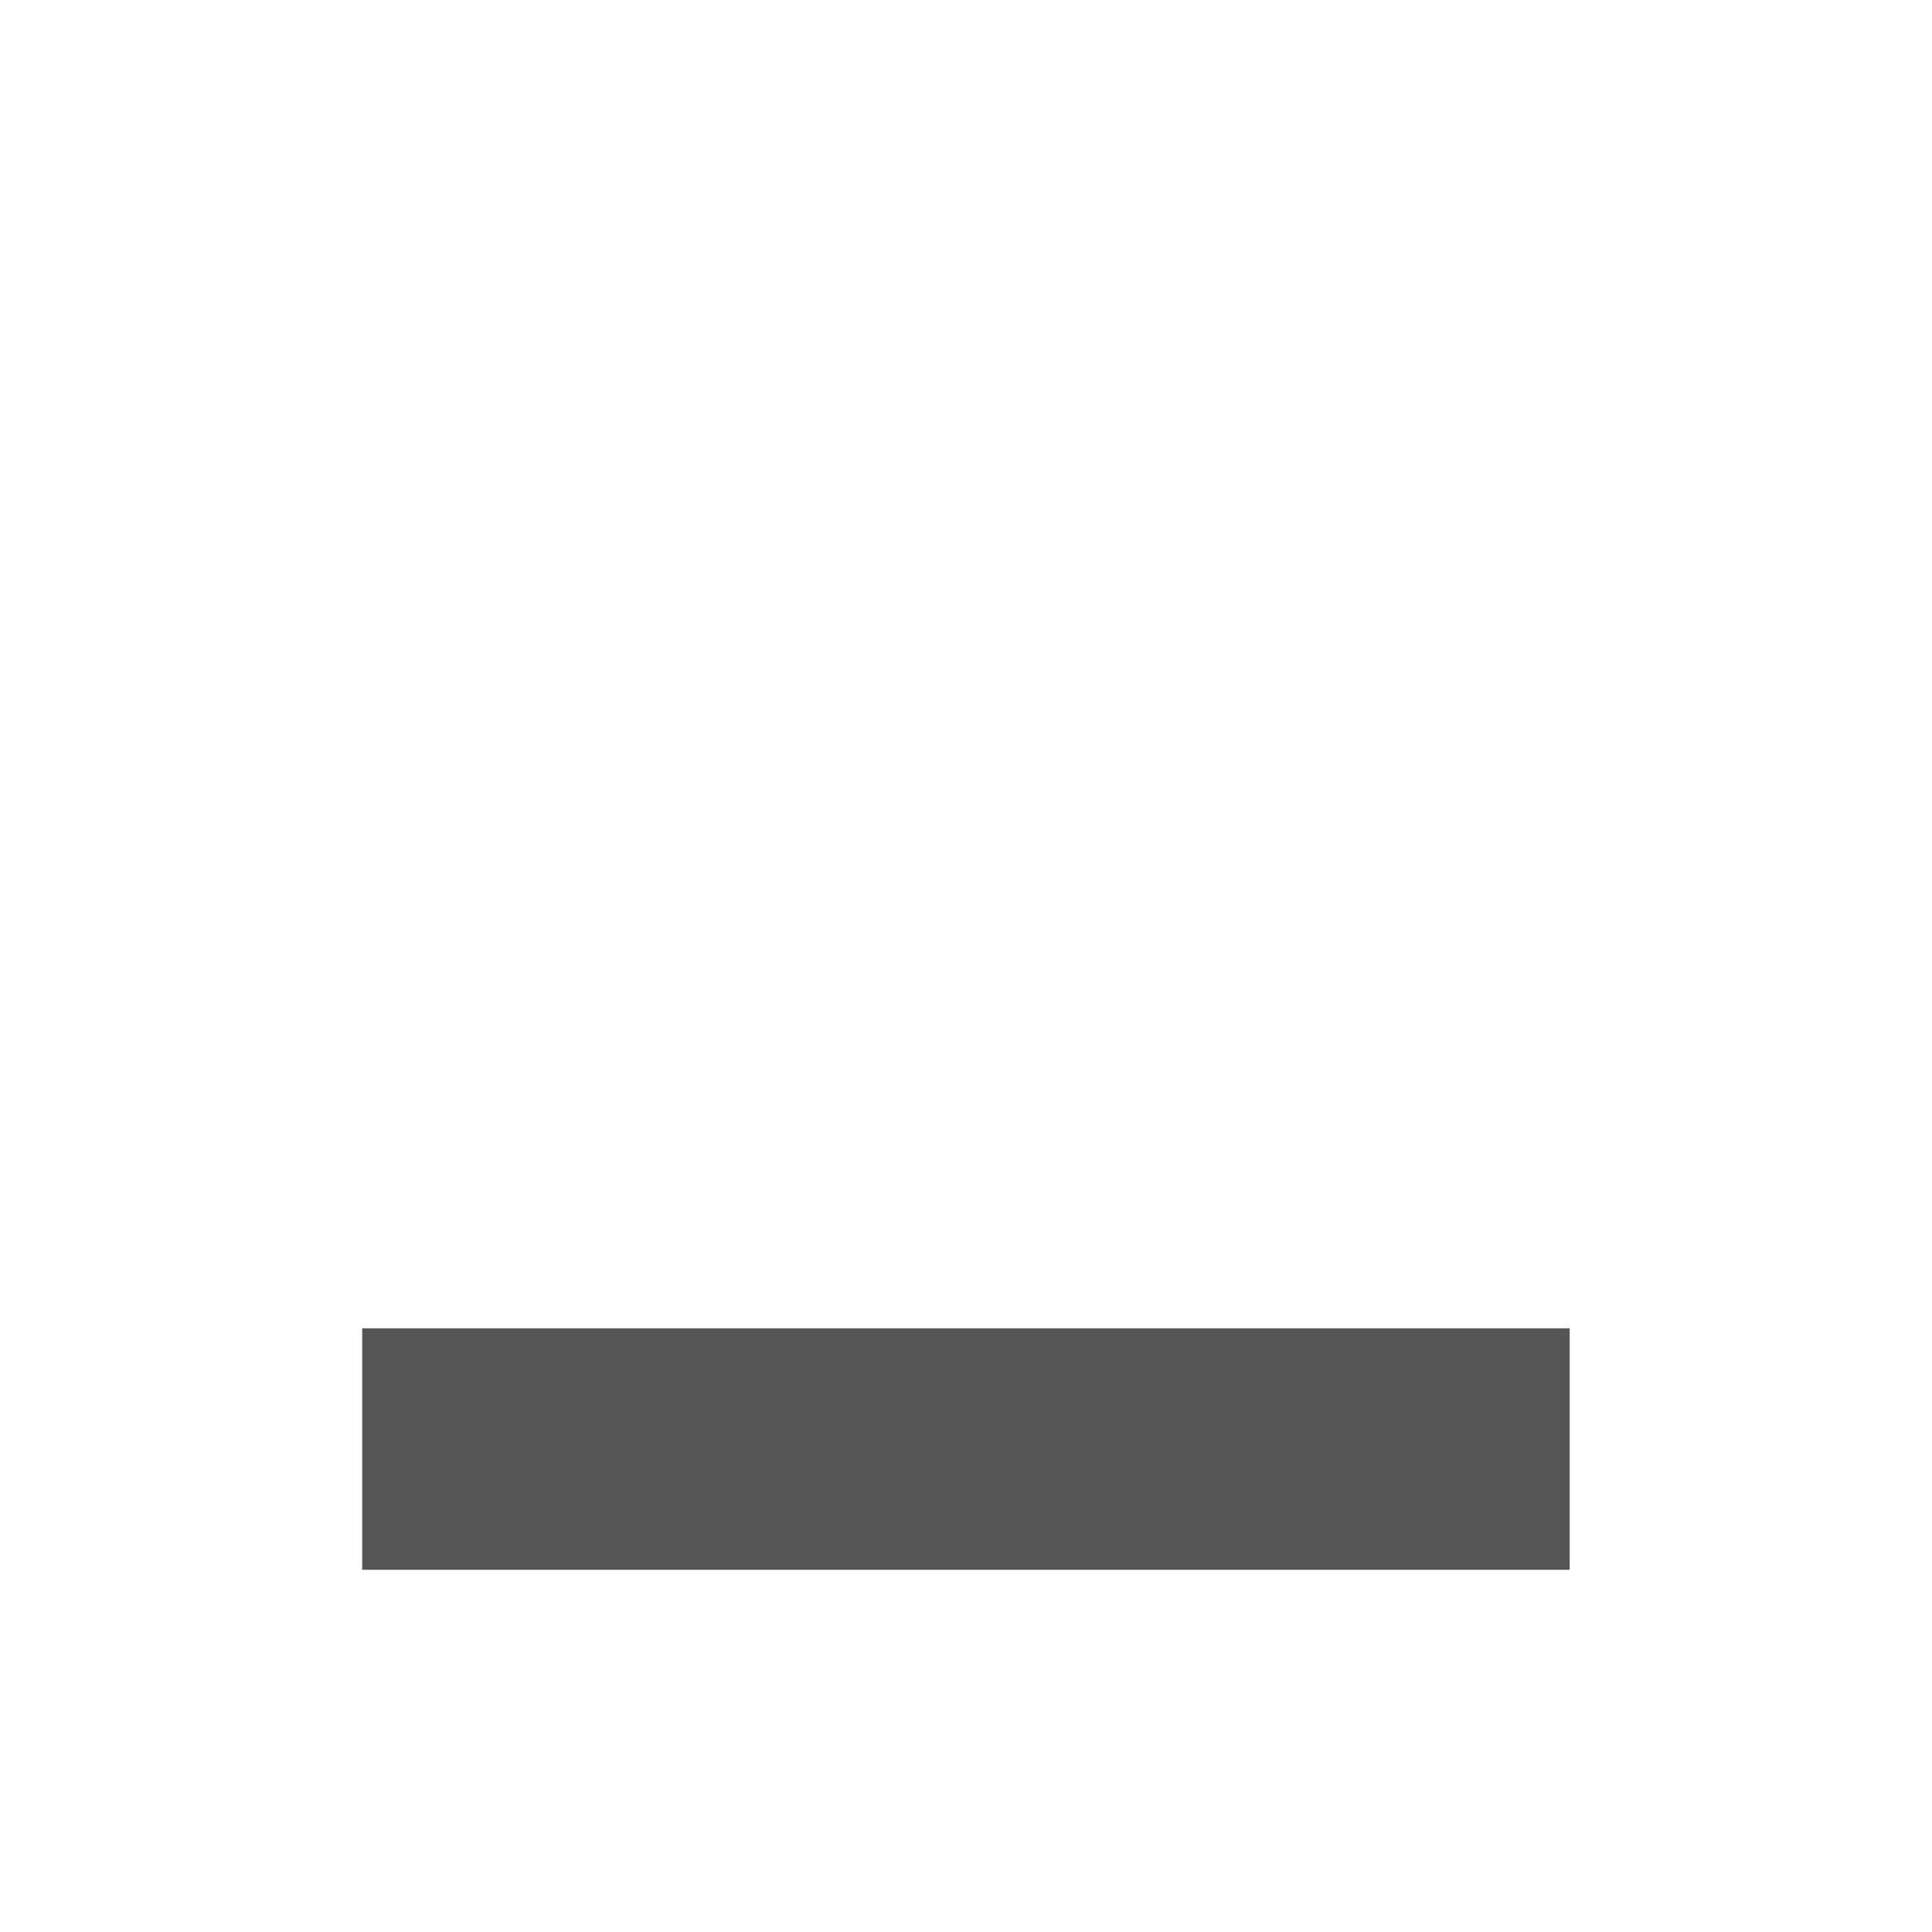
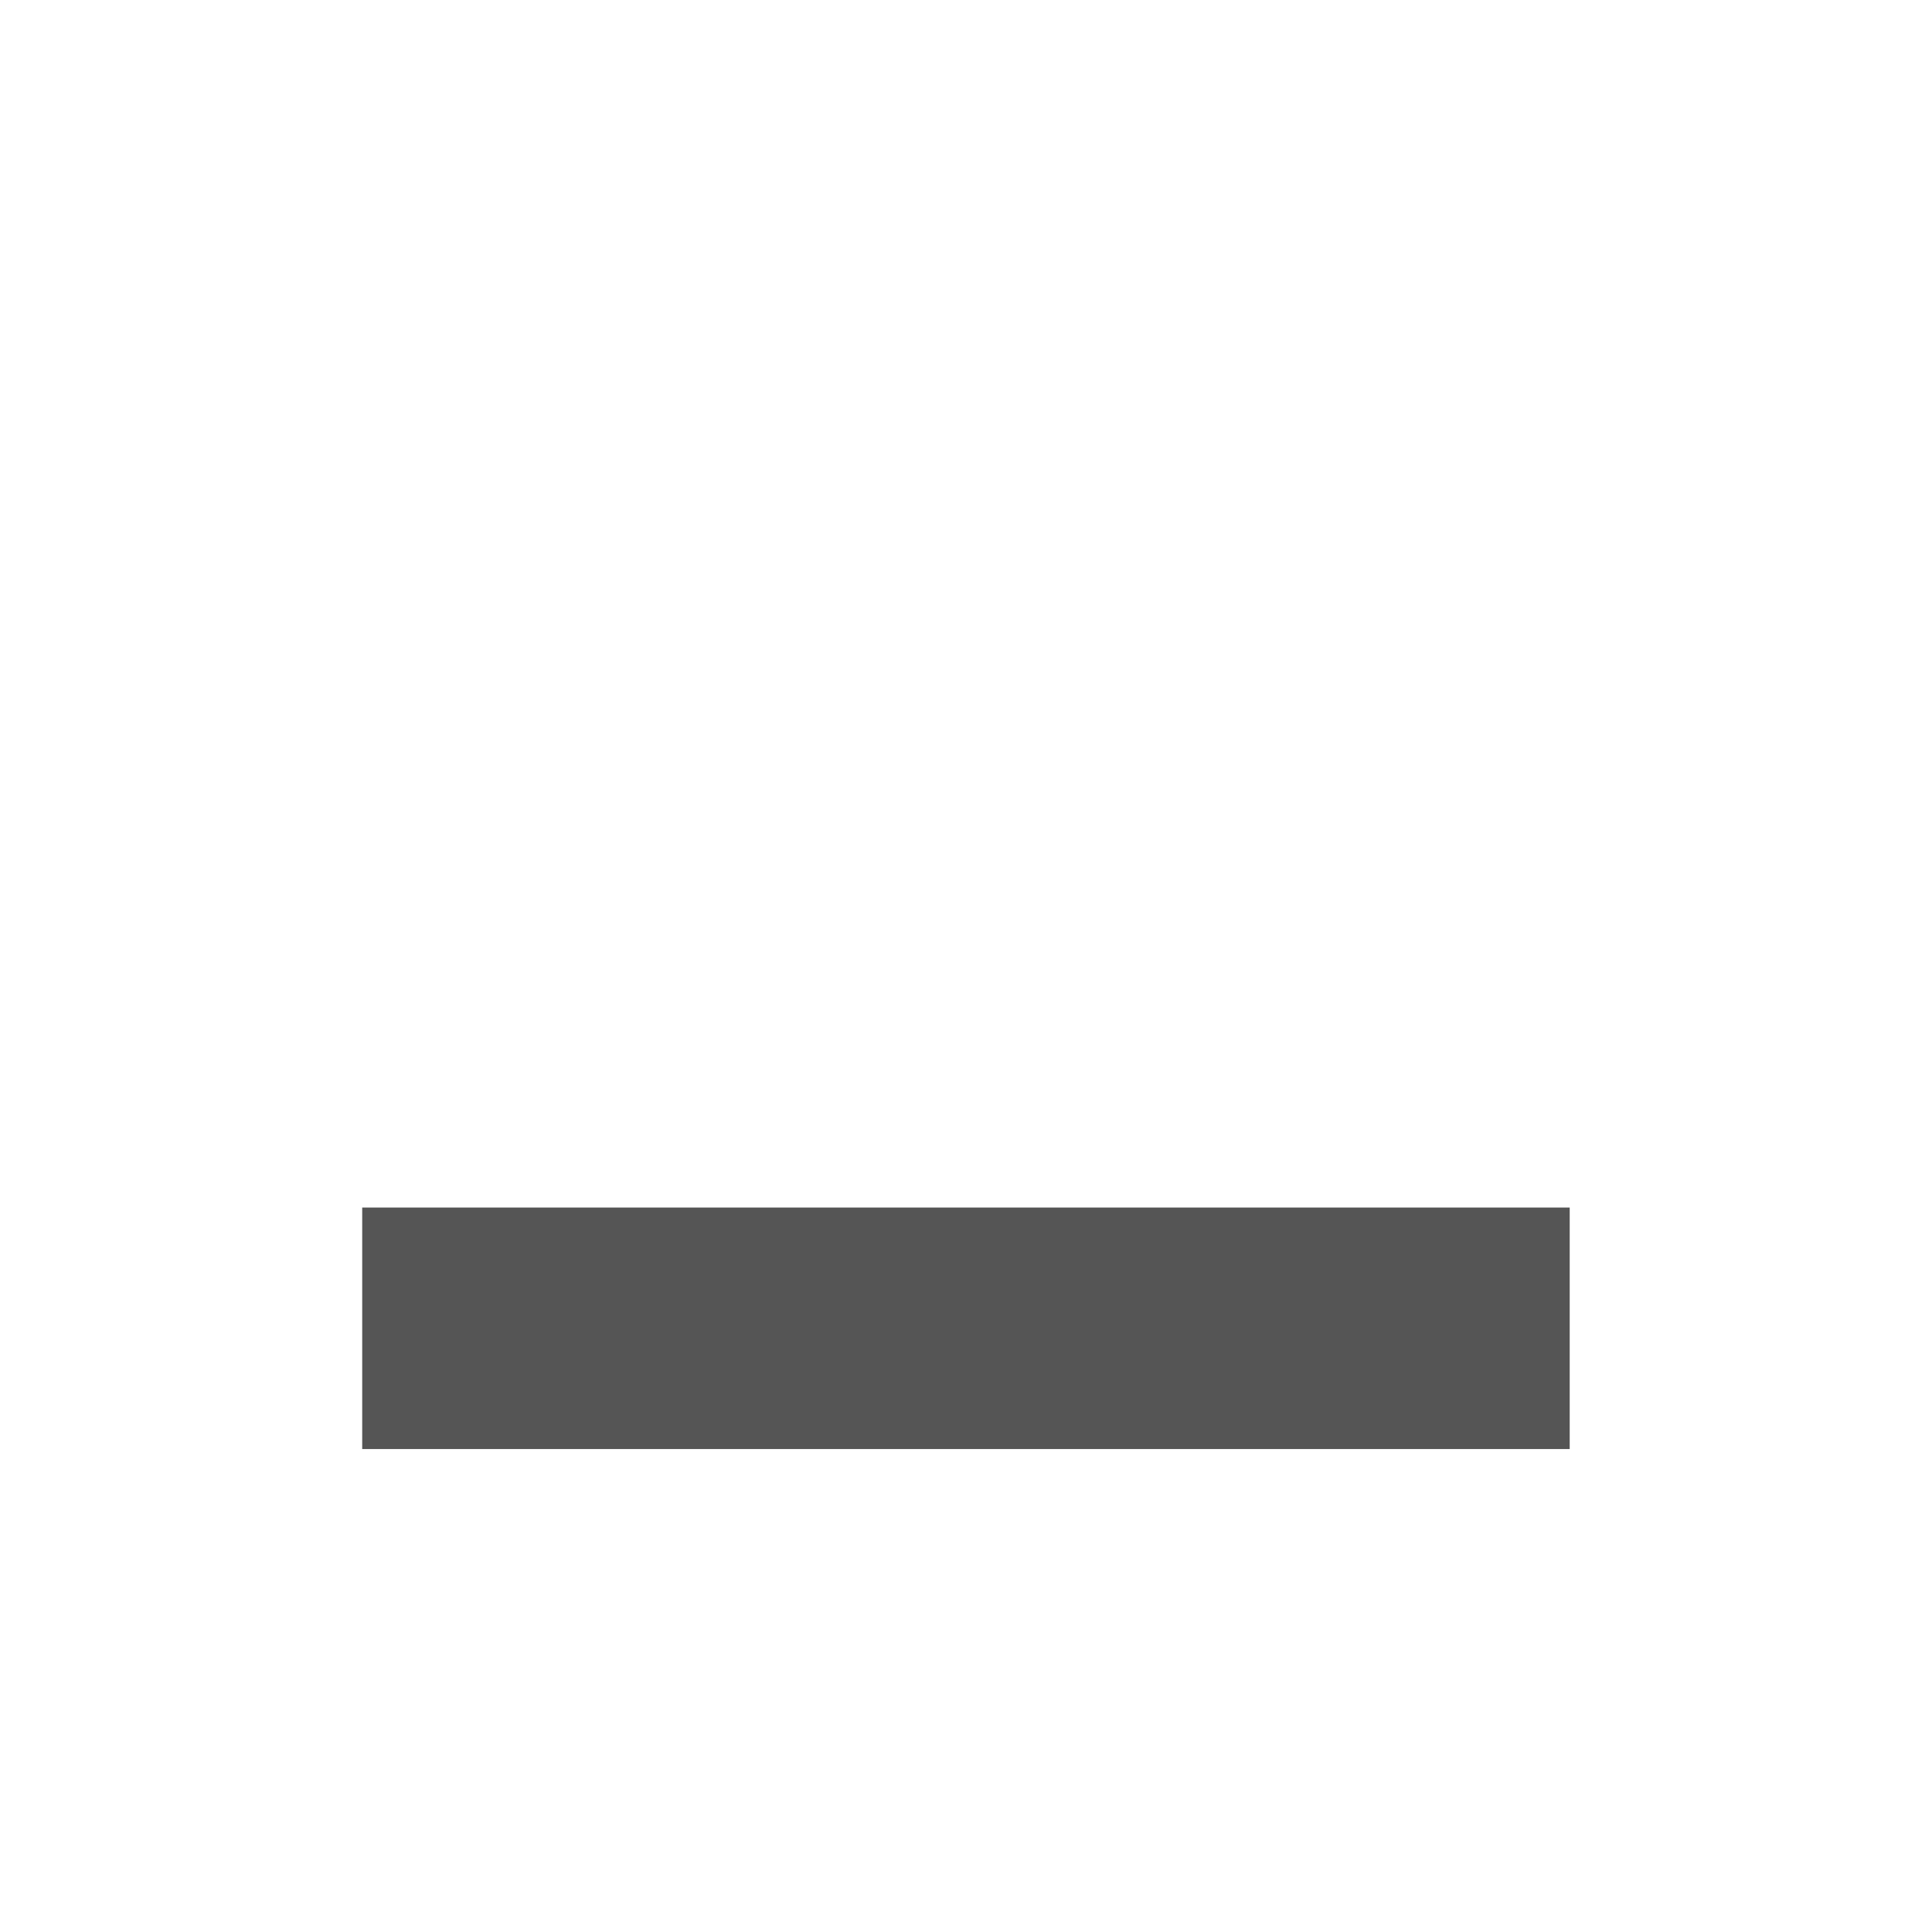
<svg xmlns="http://www.w3.org/2000/svg" xmlns:ns1="http://www.openswatchbook.org/uri/2009/osb" height="16" id="svg7384" style="enable-background:new" version="1.1" width="16">
  <defs id="defs7386">
    <linearGradient id="linearGradient5606" ns1:paint="solid">
      <stop id="stop5608" offset="0" style="stop-color:#000000;stop-opacity:1;" />
    </linearGradient>
-     <filter color-interpolation-filters="sRGB" id="filter7554">
+     <filter id="filter7554" style="color-interpolation-filters:sRGB">
      <feBlend id="feBlend7556" in2="BackgroundImage" mode="darken" />
    </filter>
  </defs>
-   <g id="layer9" style="display:inline" transform="translate(-525.0004,59.00336)" />
-   <g id="layer10" style="display:inline;filter:url(#filter7554)" transform="translate(-525.0004,59.00336)" />
-   <g id="layer1" style="display:inline" transform="translate(-284.0002,-557.9966)" />
-   <g id="layer14" style="display:inline" transform="translate(-525.0004,59.00336)" />
-   <g id="layer15" style="display:inline" transform="translate(-525.0004,59.00336)" />
-   <g id="g71291" style="display:inline" transform="translate(-525.0004,59.00336)" />
-   <g id="layer2" style="display:inline" transform="translate(-284.0002,-407.9966)" />
-   <g id="g6058" style="display:inline" transform="translate(-284.0002,-407.9966)" />
-   <g id="layer12" style="display:inline" transform="translate(-525.0004,59.00336)">
-     <path d="m 532,-48.003 -4,0 0,2 10,0 0,-2 z" id="rect8269-3" style="color:#000000;fill:#555555;fill-opacity:1;fill-rule:evenodd;stroke:none;stroke-width:1;marker:none;visibility:visible;display:inline;overflow:visible;enable-background:accumulate" />
+   <g id="layer9" style="display:inline" transform="translate(-285.0004,-180.9966)" />
+   <g id="layer10" style="display:inline;filter:url(#filter7554)" transform="translate(-285.0004,-180.9966)" />
+   <g id="layer1" style="display:inline" transform="translate(-44.0002,-797.9966)" />
+   <g id="layer14" style="display:inline" transform="translate(-285.0004,-180.9966)" />
+   <g id="layer15" style="display:inline" transform="translate(-285.0004,-180.9966)" />
+   <g id="g71291" style="display:inline" transform="translate(-285.0004,-180.9966)" />
+   <g id="layer2" style="display:inline" transform="translate(-44.0002,-647.9966)" />
+   <g id="g6058" style="display:inline" transform="translate(-44.0002,-647.9966)" />
+   <g id="layer12" style="display:inline" transform="translate(-285.0004,-180.9966)">
+     <path d="m 292,190.997 -4,0 0,2 10,0 0,-2 z" id="rect8269-3" style="color:#000000;display:inline;overflow:visible;visibility:visible;fill:#555555;fill-opacity:1;fill-rule:evenodd;stroke:none;stroke-width:1;marker:none;enable-background:accumulate" />
  </g>
</svg>
